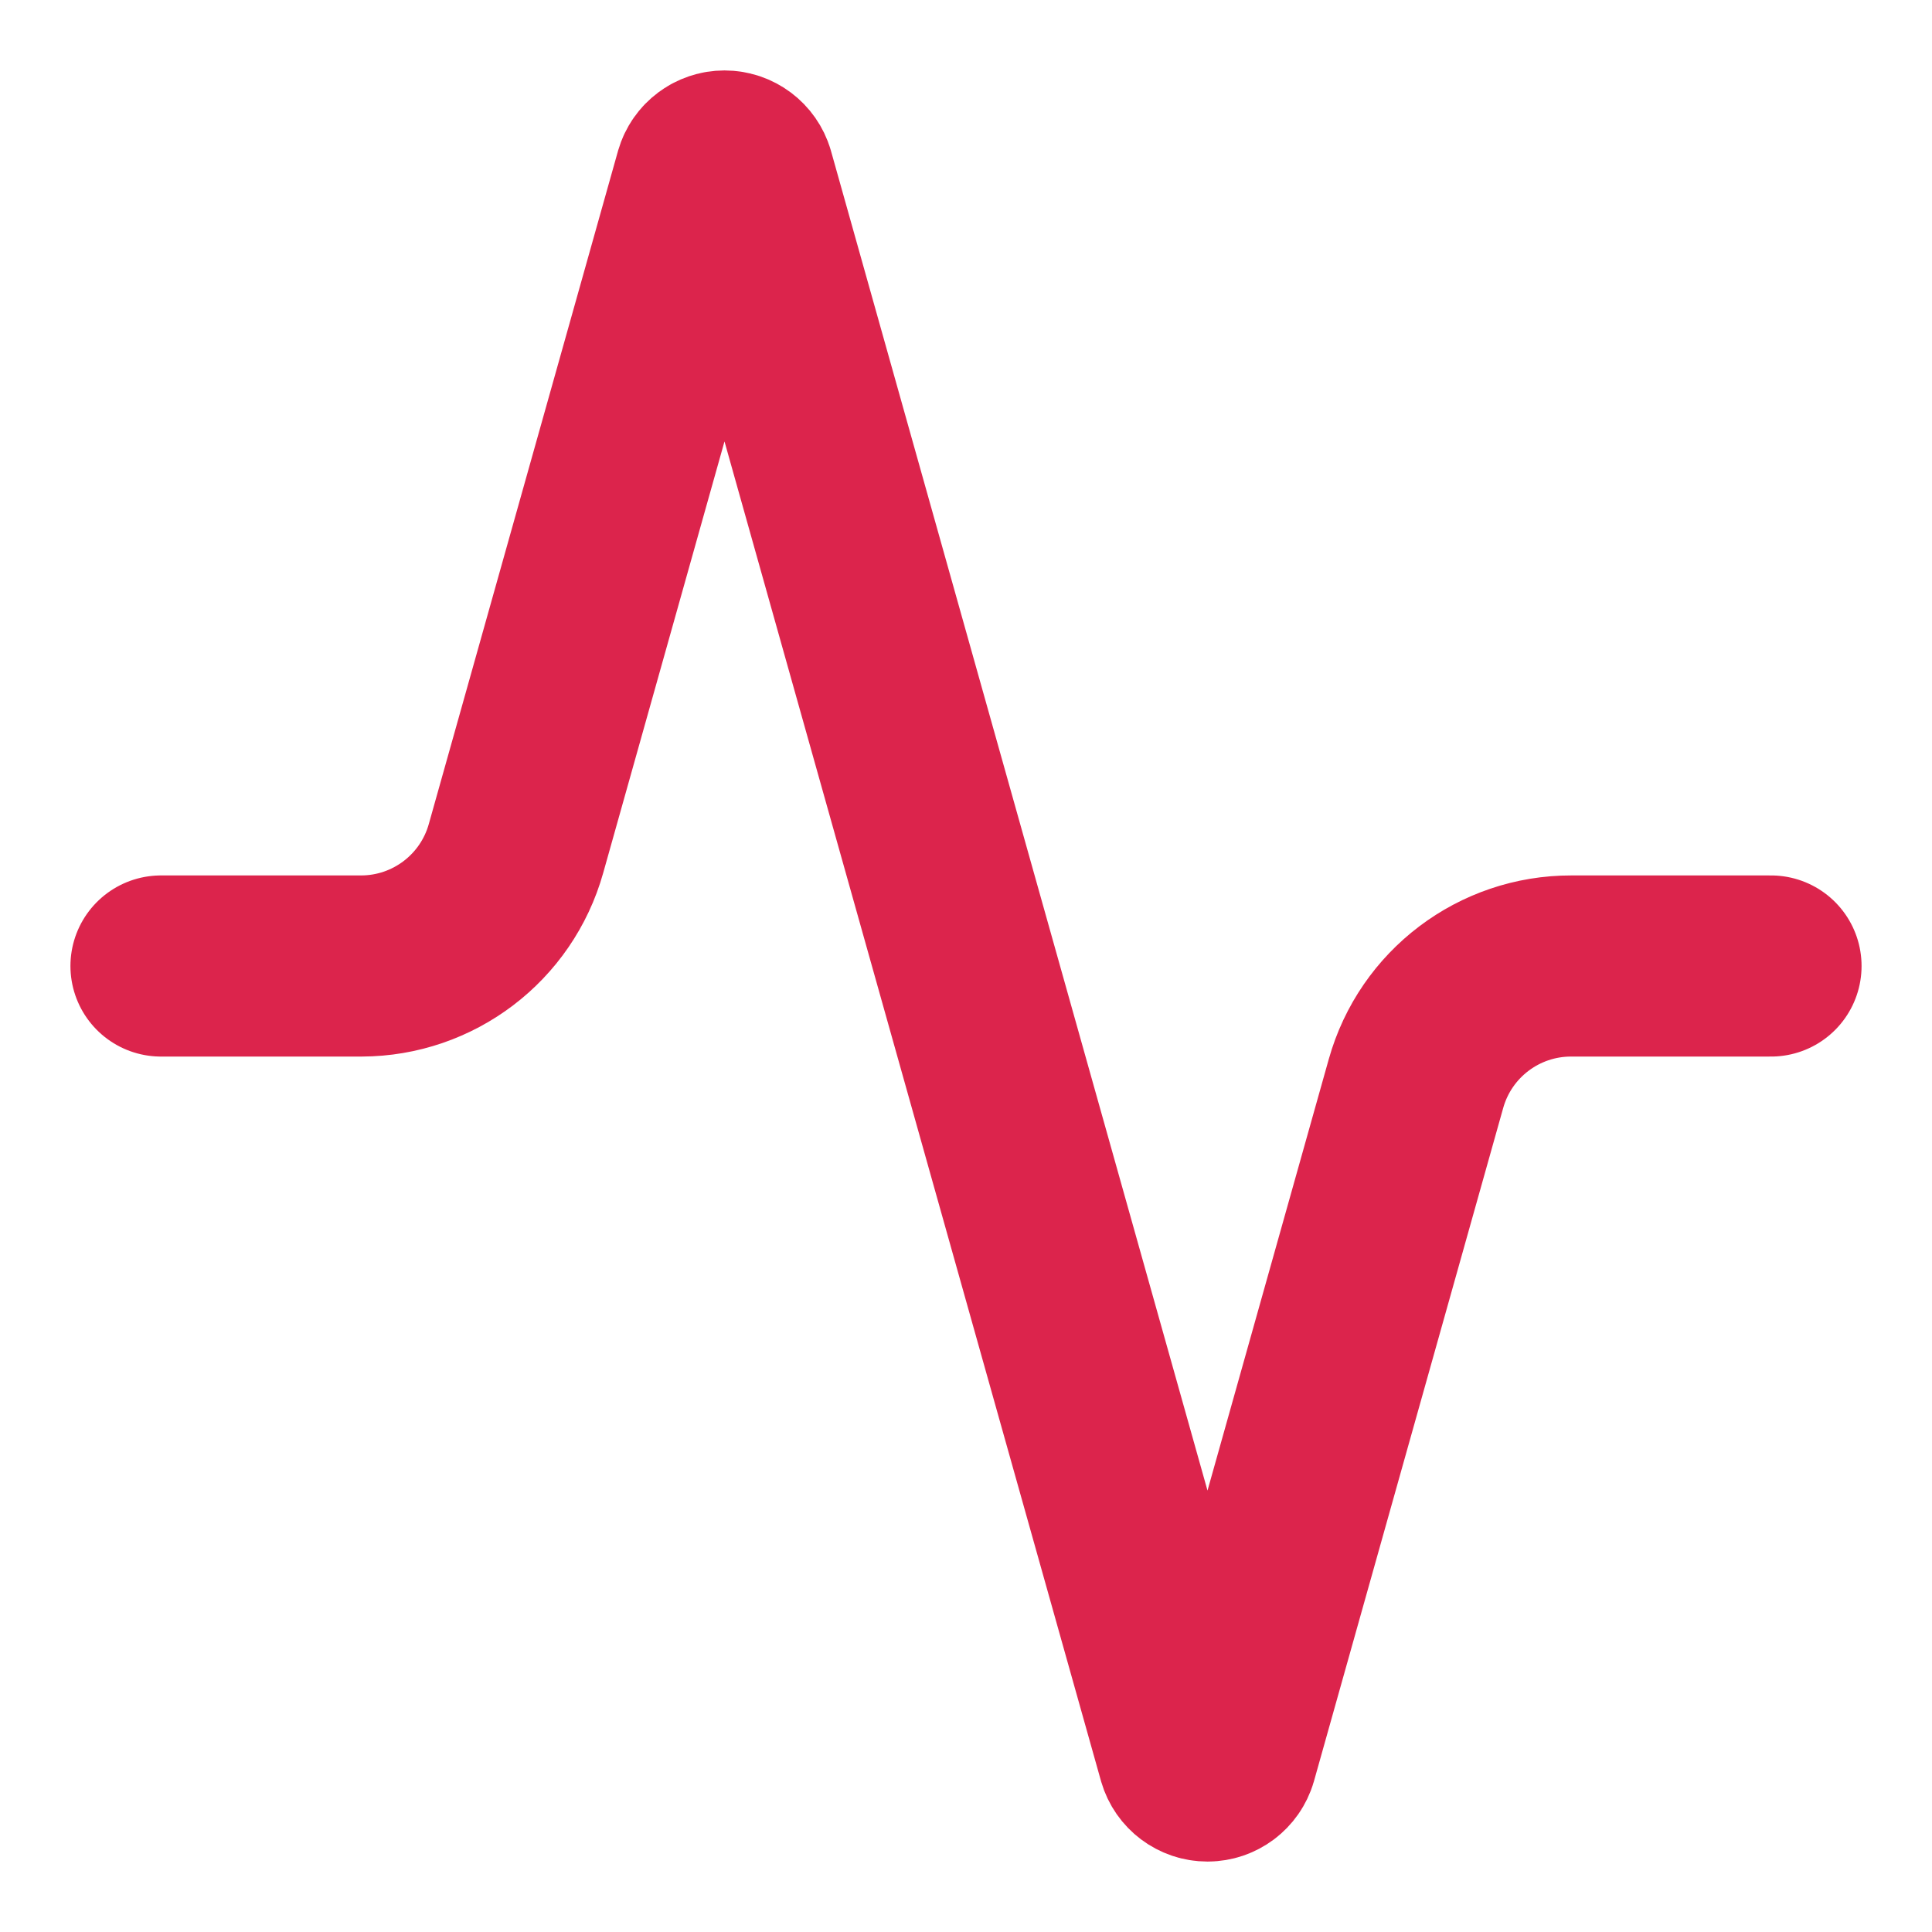
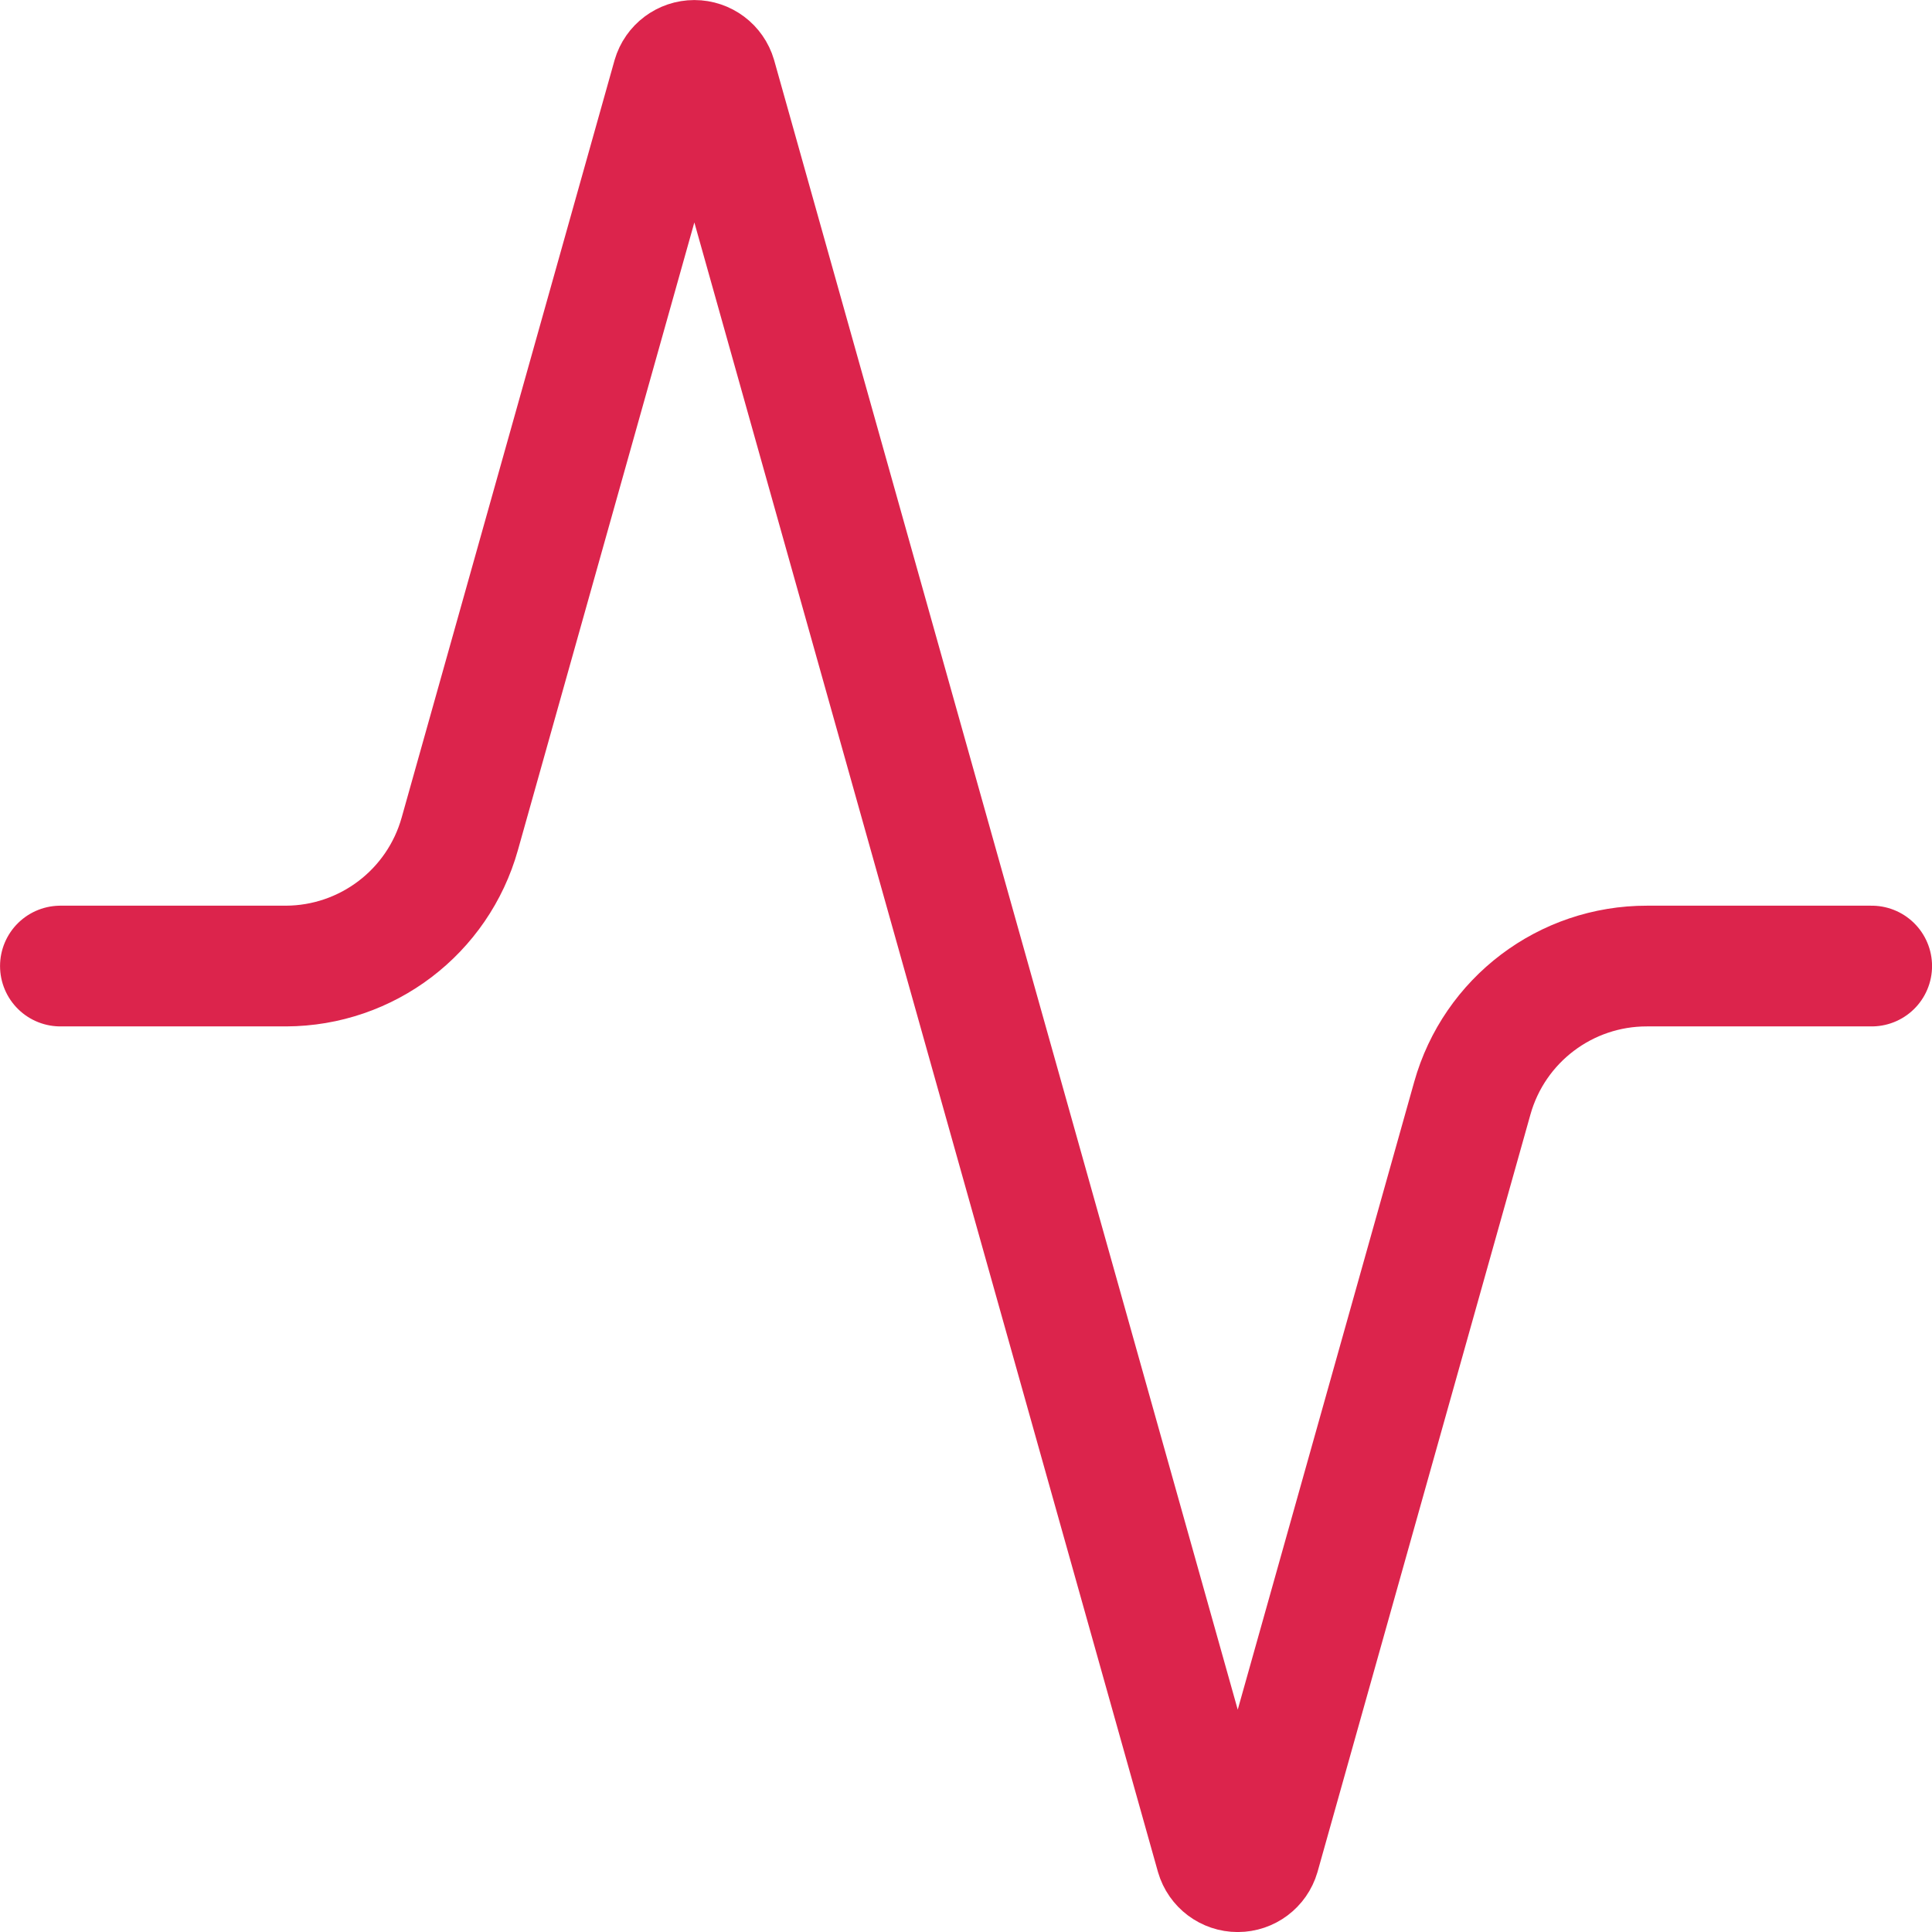
- <svg xmlns="http://www.w3.org/2000/svg" width="16" height="16" viewBox="0 0 24 24" fill="none">
-   <path d="M22 12h-2.48a2 2 0 0 0-1.93 1.46l-2.35 8.36a.25.25 0 0 1-.48 0L9.24 2.18a.25.25 0 0 0-.48 0l-2.35 8.36A2 2 0 0 1 4.49 12H2" fill="none" stroke="#DC244C" stroke-width="2.25" stroke-linecap="round" stroke-linejoin="round" />
+ <svg xmlns="http://www.w3.org/2000/svg" width="16" height="16" viewBox="1.333 1.333 21.333 21.333" fill="none">
+   <path d="M22 12h-2.48a2 2 0 0 0-1.93 1.46l-2.35 8.36a.25.25 0 0 1-.48 0L9.24 2.18a.25.25 0 0 0-.48 0l-2.35 8.36A2 2 0 0 1 4.49 12H2" fill="none" stroke="#DC244C" stroke-width="1.333" stroke-linecap="round" stroke-linejoin="round" />
</svg>
